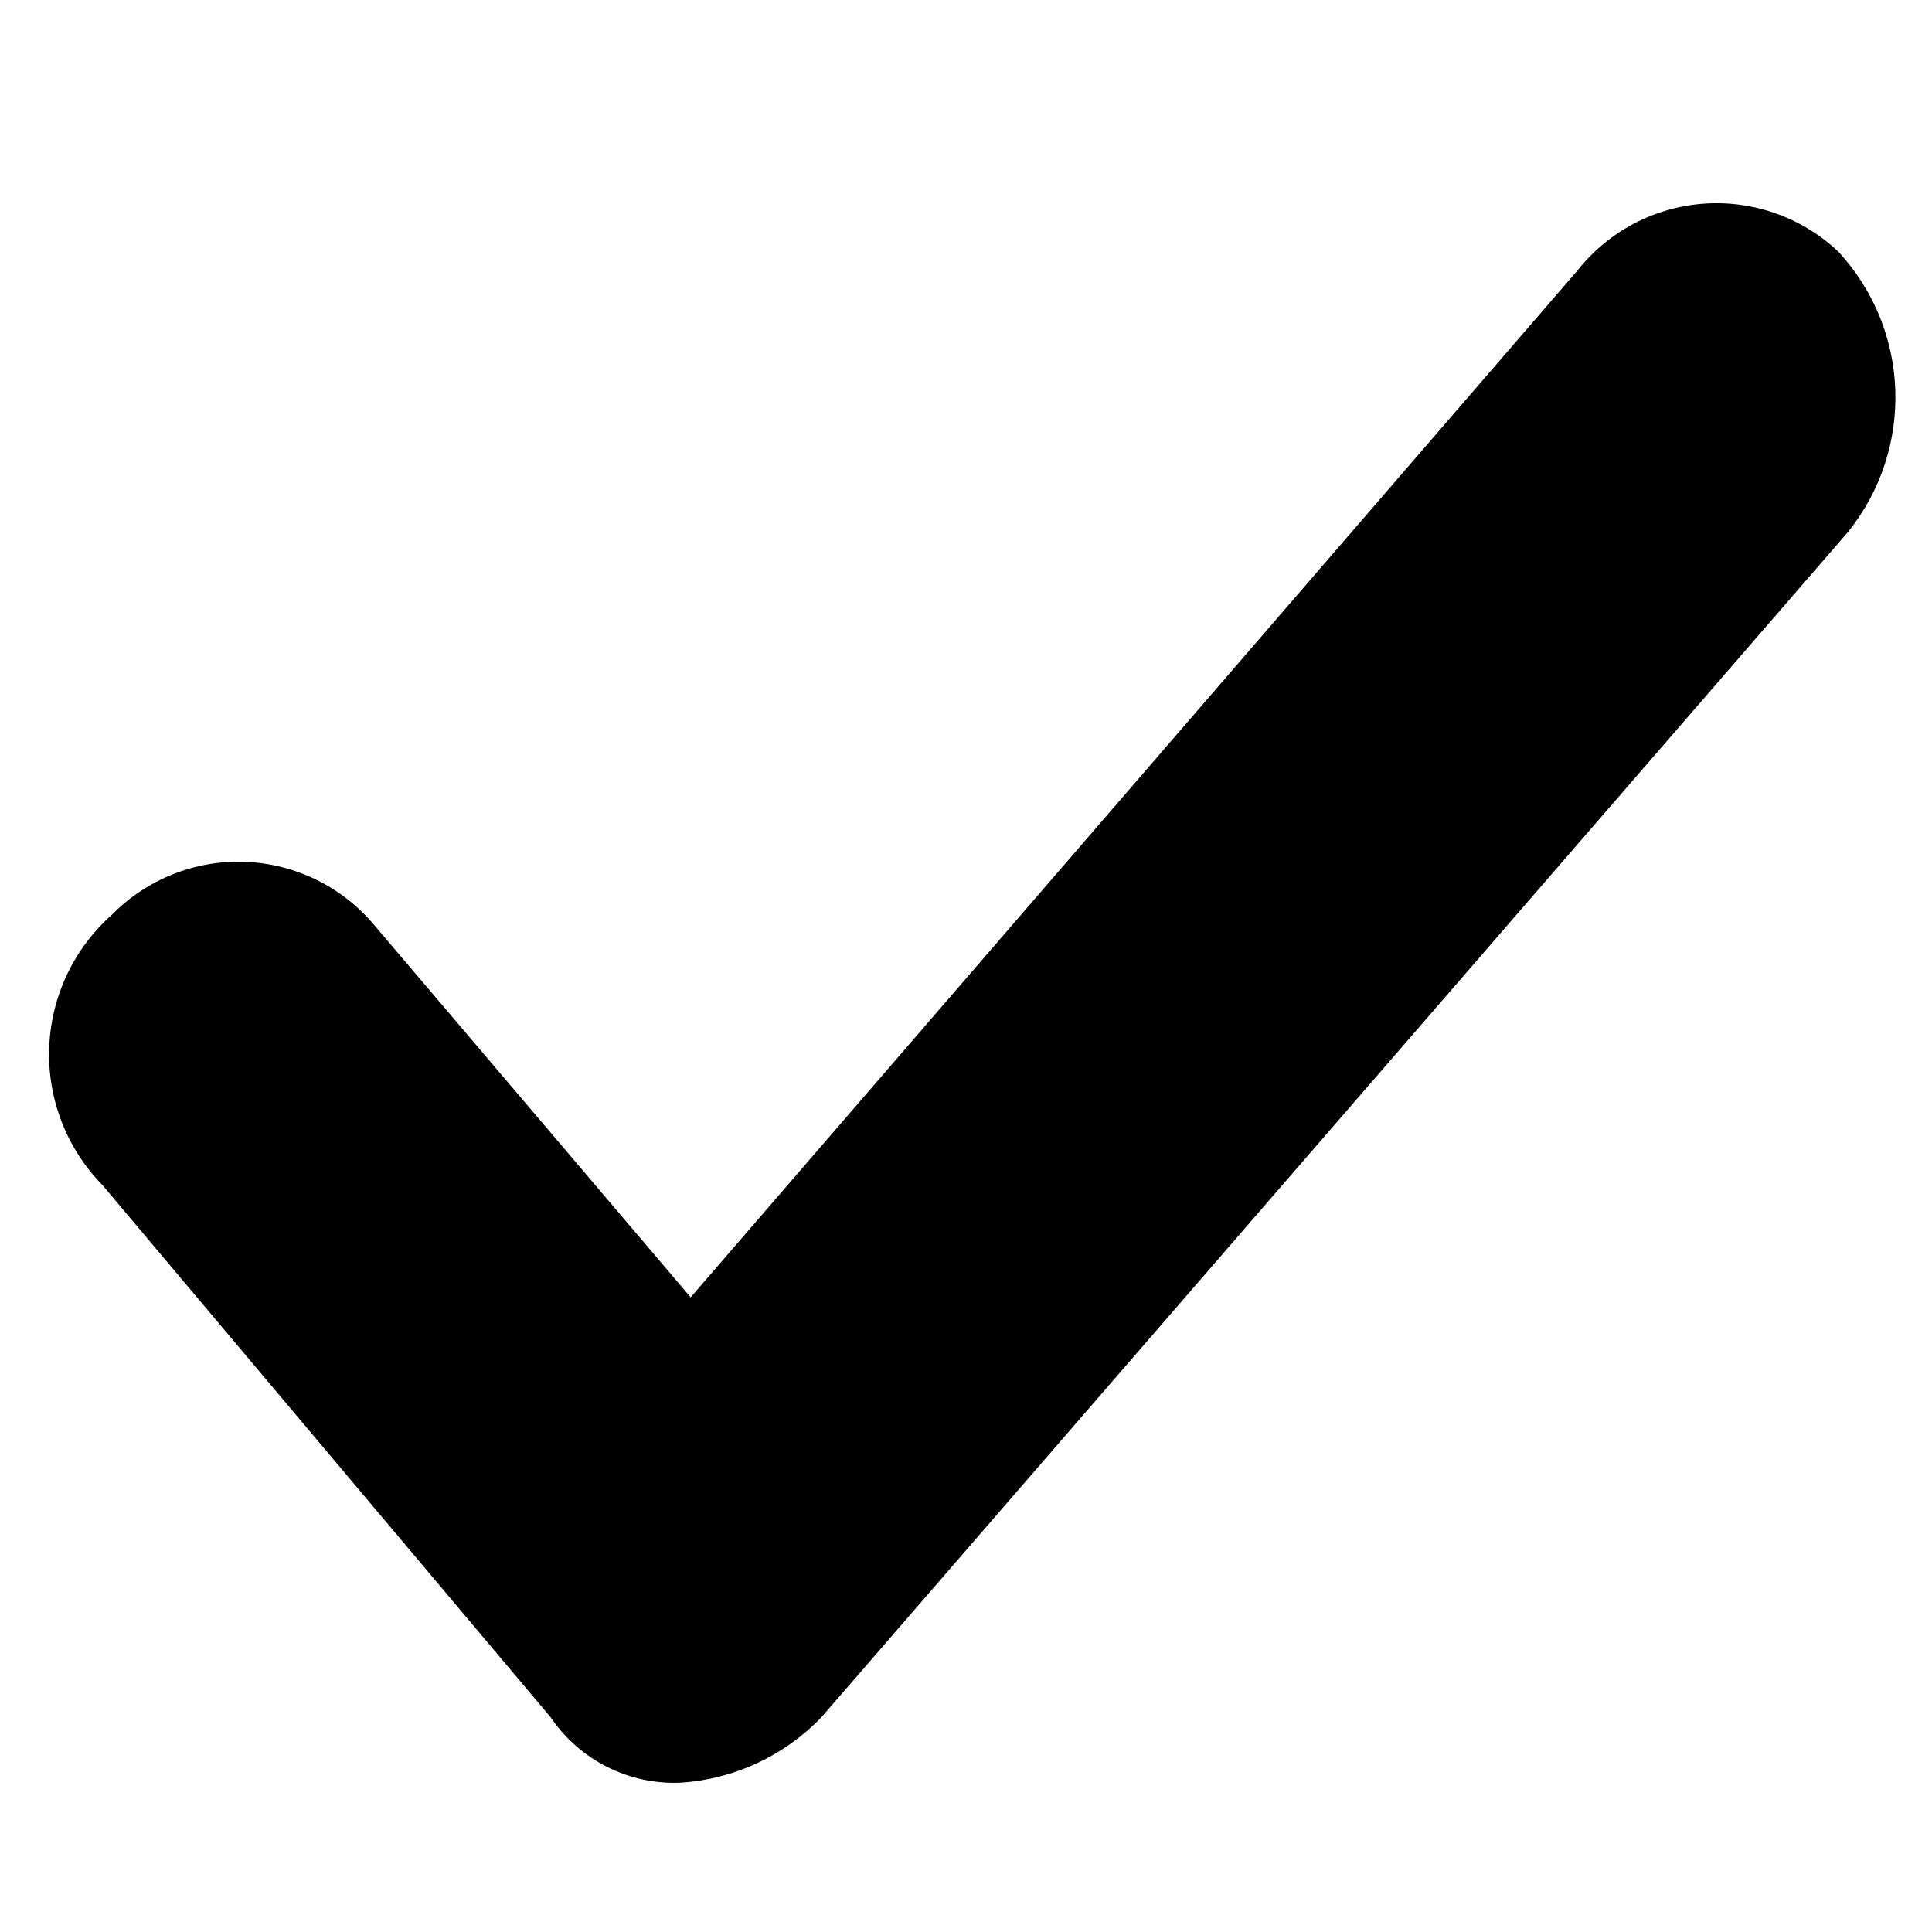
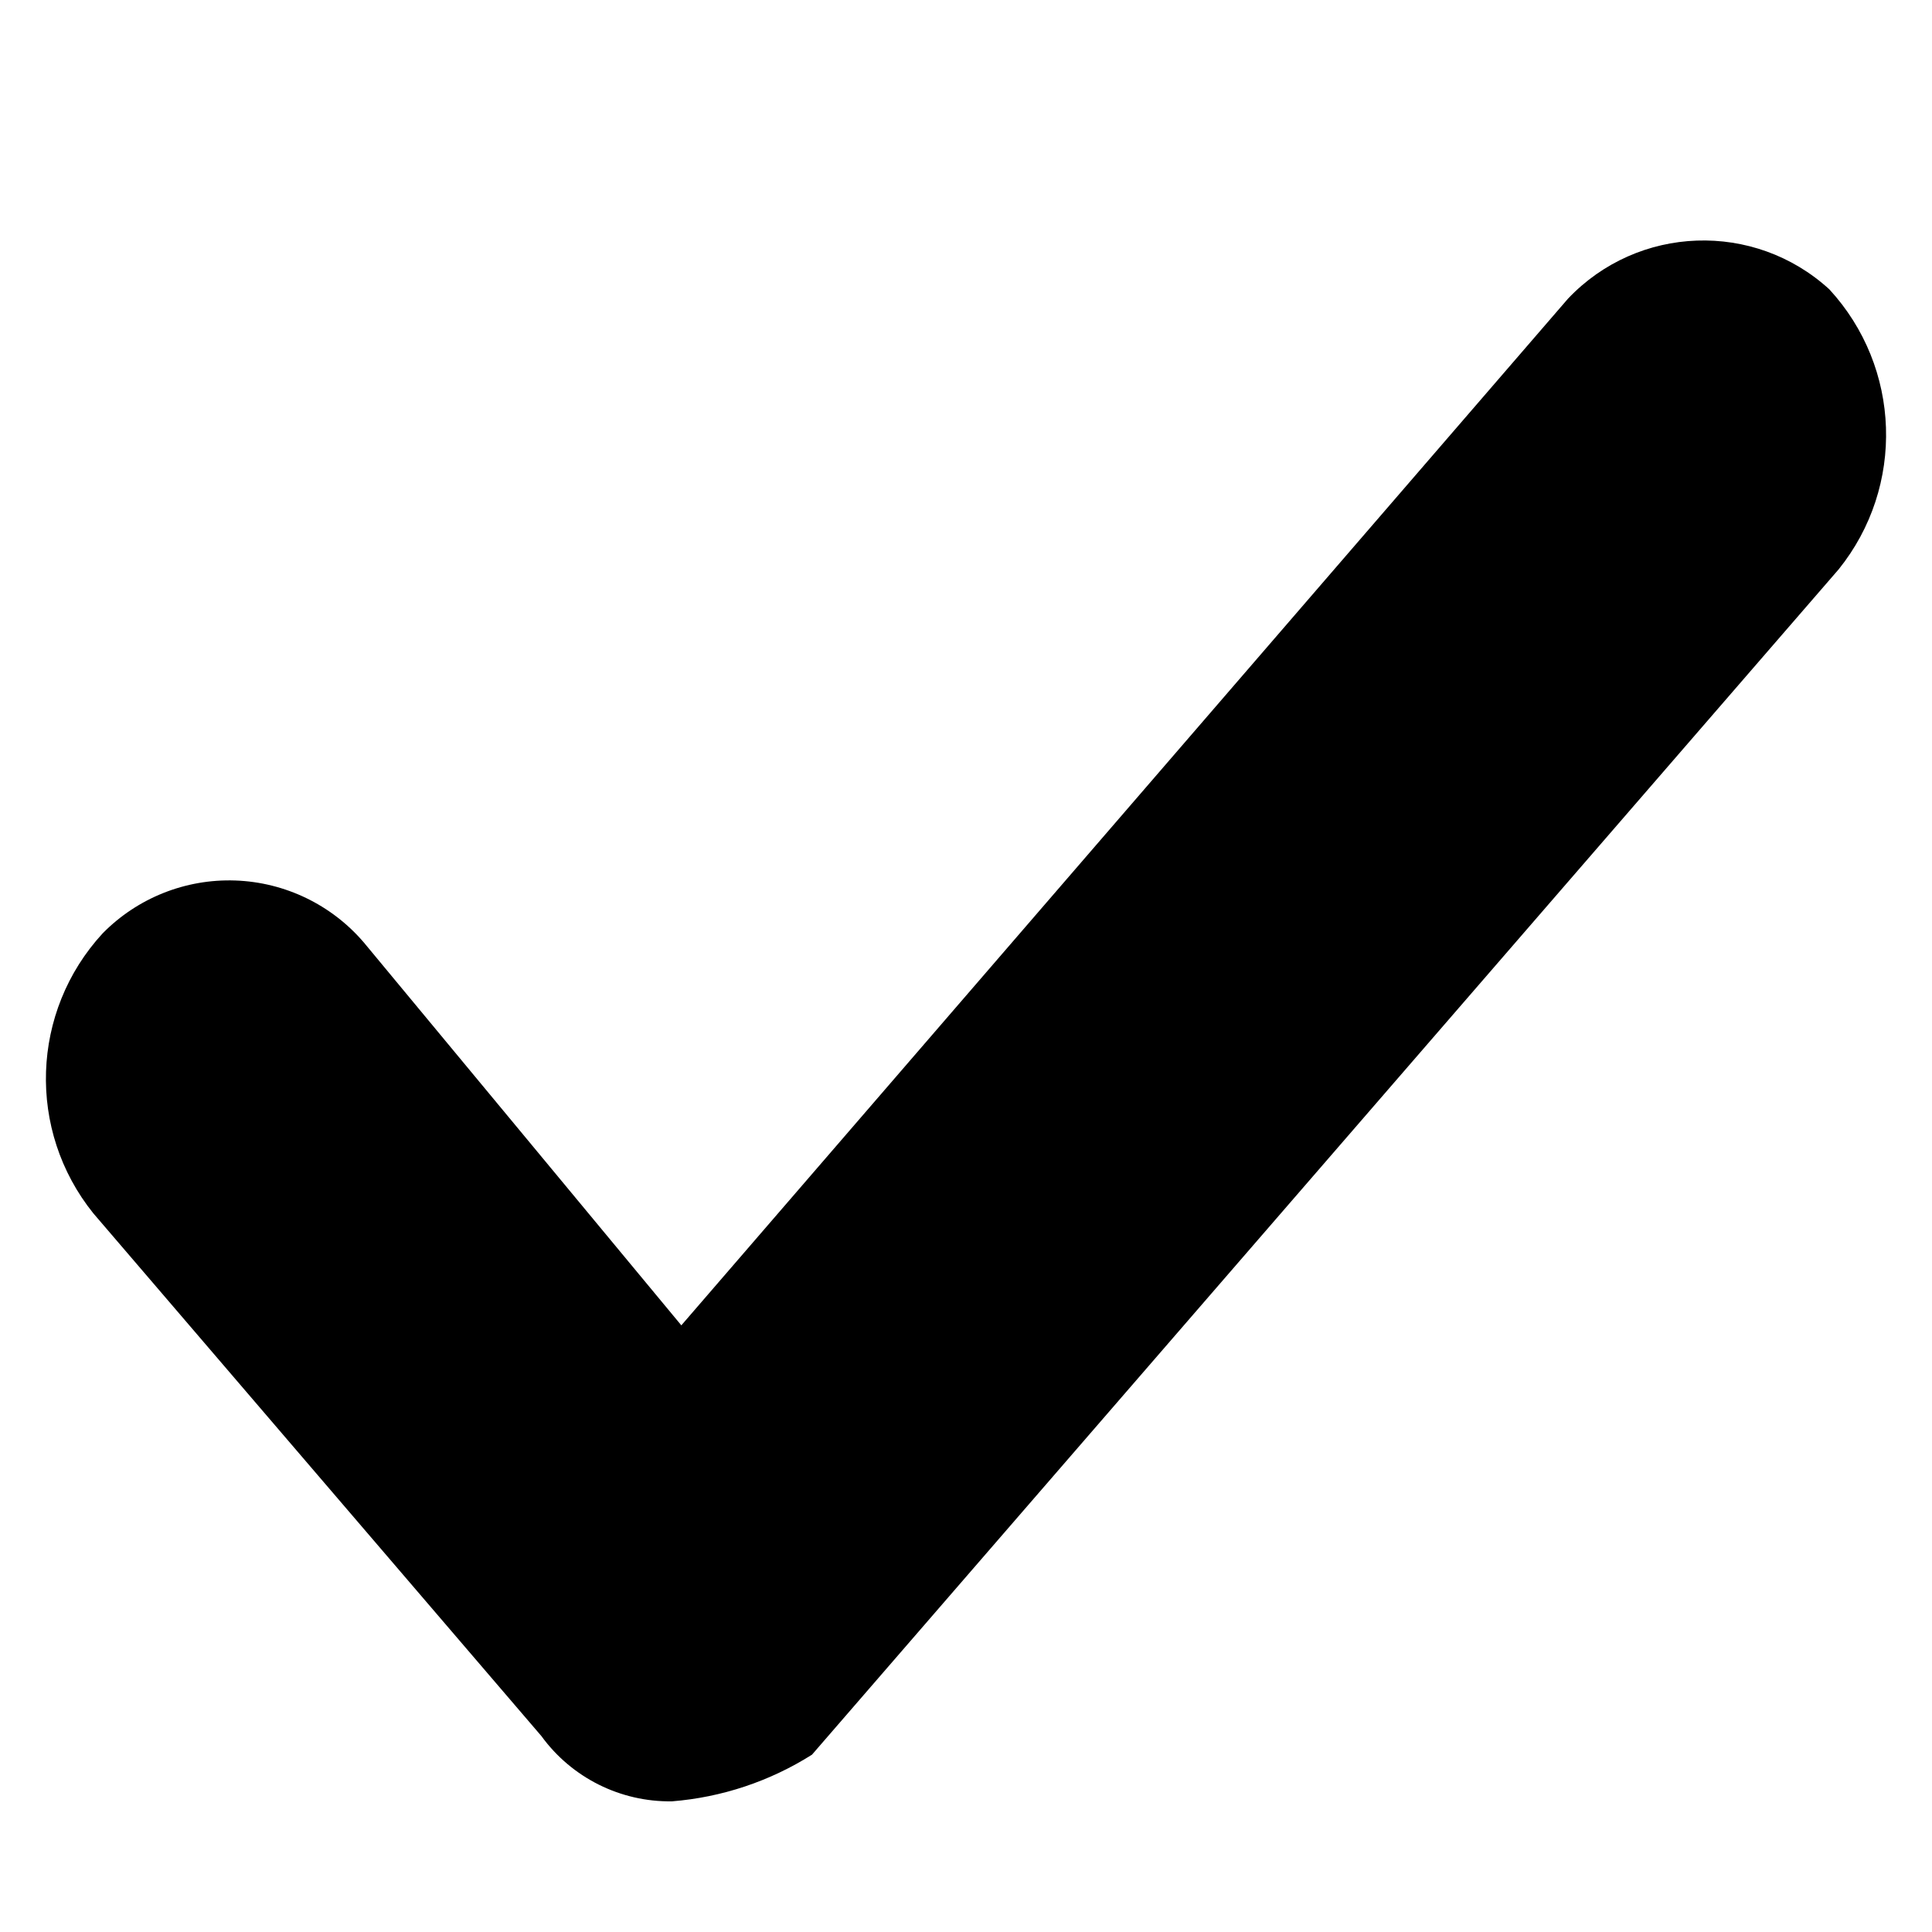
<svg xmlns="http://www.w3.org/2000/svg" viewBox="0 0 20.7 20.7">
-   <path d="M7.3,19.1h0a1.6,1.6,0,0,1-1.4-.7L1.1,12.7a2,2,0,0,1,.1-2.9A1.9,1.9,0,0,1,4,9.9l3.4,4,9.5-11a1.9,1.9,0,0,1,2.8-.2,2.3,2.3,0,0,1,.1,3L8.8,18.4A2.3,2.3,0,0,1,7.3,19.1Z" />
+   <path d="M7.2,19.3h0a1.7,1.7,0,0,1-1.4-.7L1,13a2.3,2.3,0,0,1,.1-3,1.9,1.9,0,0,1,2.8.1l3.4,4.1,9.5-11a2,2,0,0,1,2.8-.1,2.3,2.3,0,0,1,.1,3L8.7,18.8A3.3,3.3,0,0,1,7.2,19.3Z" />
</svg>
